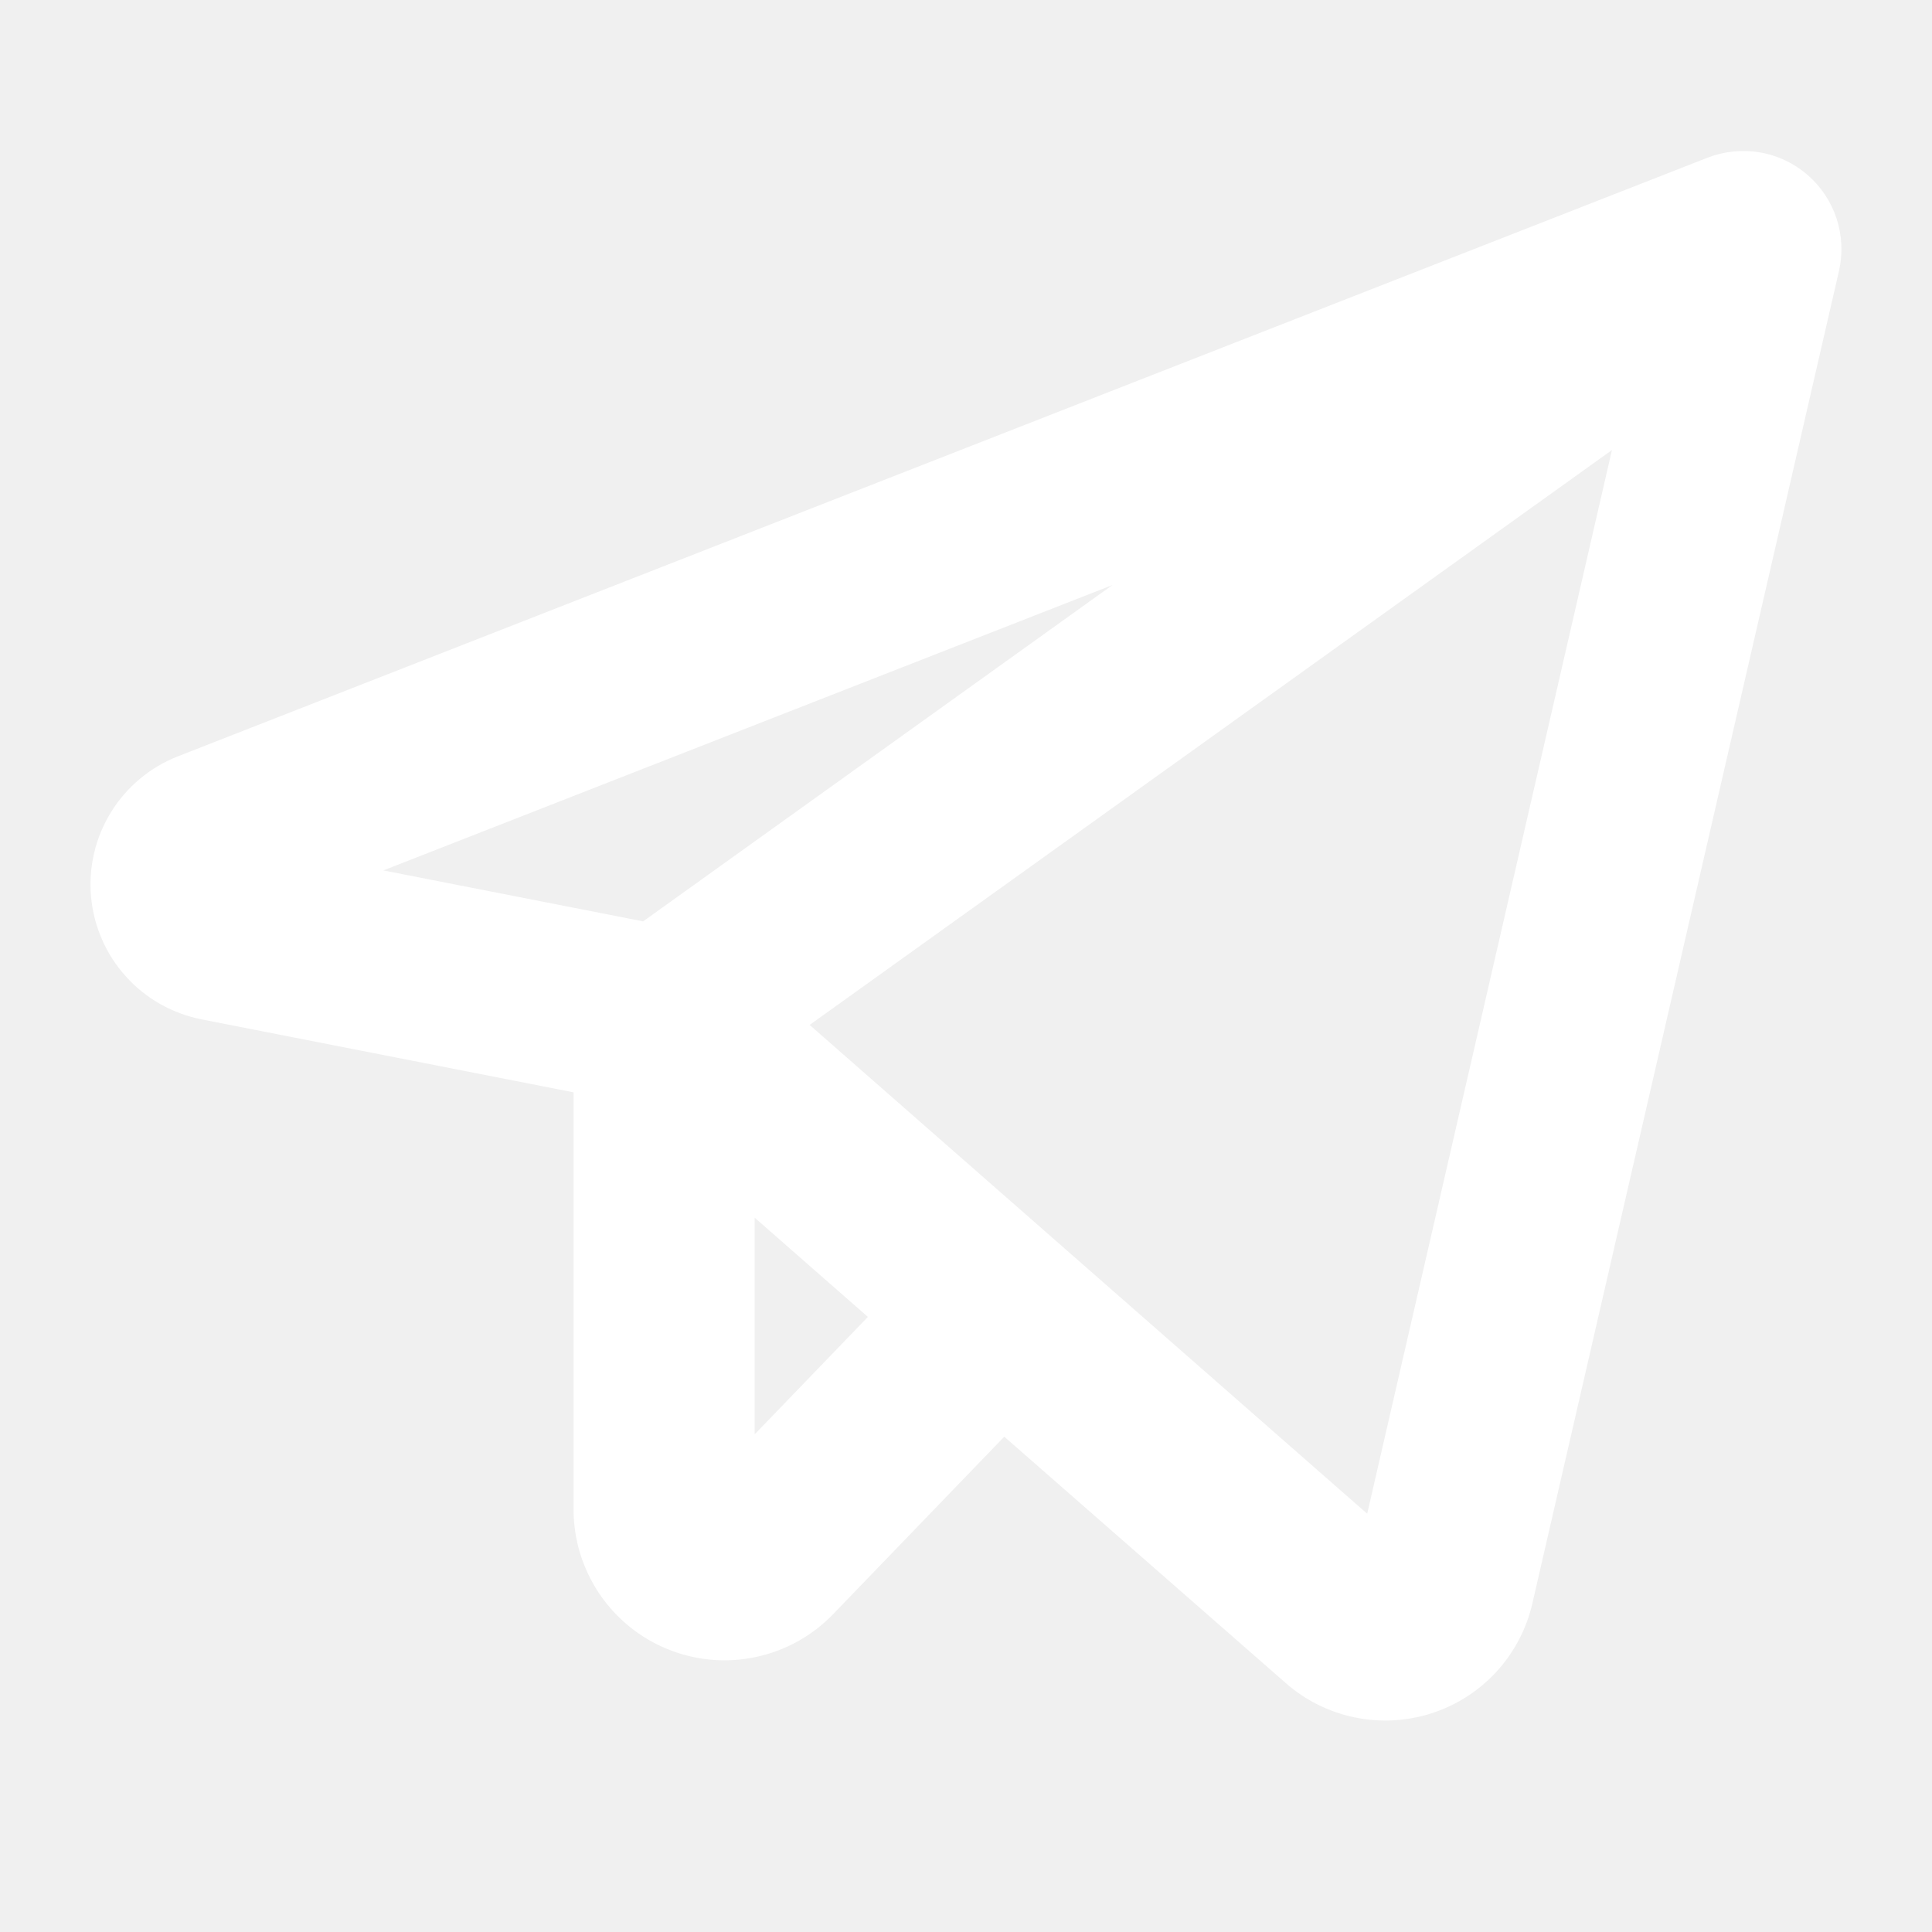
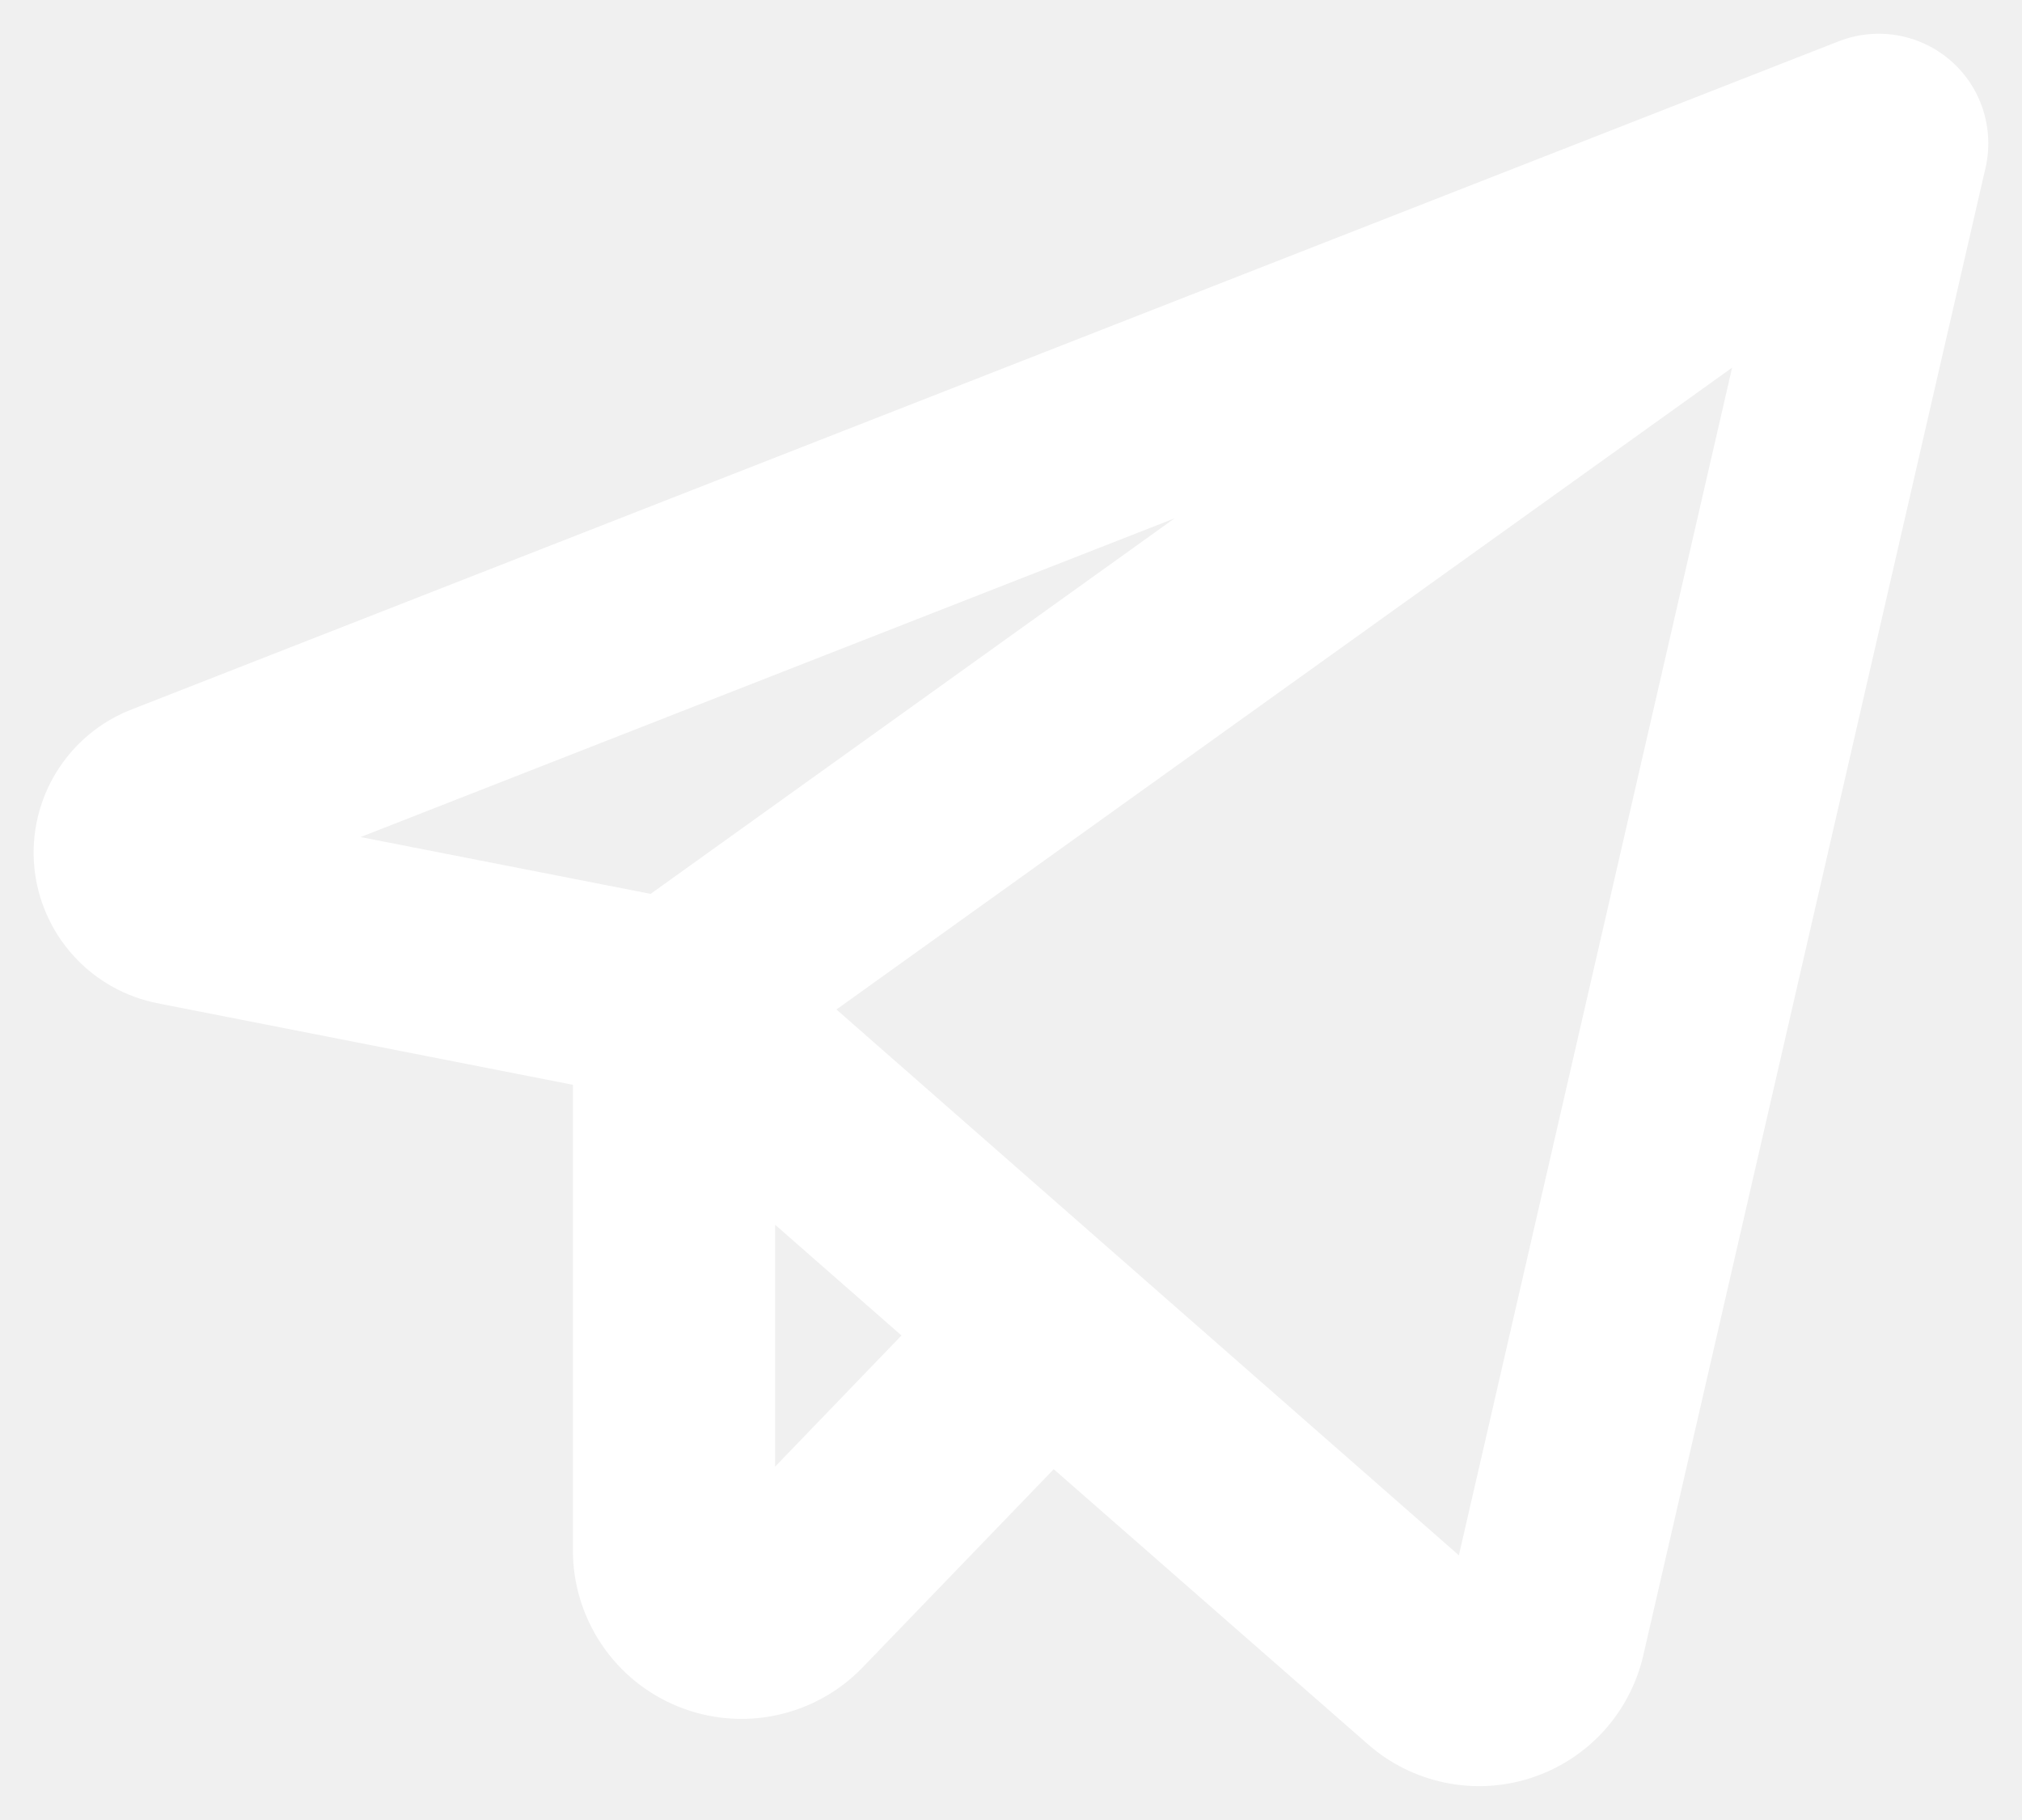
- <svg xmlns="http://www.w3.org/2000/svg" width="32" height="32" viewBox="0 0 32 32" fill="none">
-   <path d="M29.936 2.895C29.712 2.702 29.44 2.573 29.149 2.524C28.857 2.474 28.558 2.505 28.282 2.612L2.95 12.526C2.49 12.705 2.101 13.029 1.841 13.448C1.581 13.867 1.464 14.36 1.508 14.851C1.552 15.343 1.754 15.807 2.085 16.173C2.415 16.54 2.856 16.789 3.34 16.884L9.5 18.092V25C9.5 25.498 9.649 25.985 9.928 26.398C10.207 26.811 10.602 27.132 11.065 27.318C11.527 27.505 12.034 27.549 12.521 27.445C13.009 27.341 13.454 27.094 13.8 26.735L16.634 23.796L21.294 27.875C21.619 28.161 22.012 28.357 22.436 28.445C22.86 28.533 23.3 28.51 23.712 28.377C24.124 28.244 24.494 28.007 24.787 27.688C25.079 27.369 25.284 26.979 25.381 26.557L30.459 4.489C30.525 4.201 30.511 3.9 30.419 3.619C30.327 3.338 30.16 3.088 29.936 2.895ZM18.426 9.69L10.652 15.261L6.349 14.417L18.426 9.69ZM12.5 23.757V20.169L14.375 21.812L12.5 23.757ZM22.645 25.072L13.41 16.976L26.699 7.454L22.645 25.072Z" fill="white" />
+ <svg xmlns="http://www.w3.org/2000/svg" width="30" height="27" viewBox="0 0 30 27" fill="none">
+   <path d="M28.936 0.895C28.712 0.702 28.44 0.574 28.149 0.524C27.857 0.474 27.558 0.505 27.282 0.612L1.95 10.526C1.49 10.705 1.101 11.029 0.841 11.448C0.581 11.868 0.464 12.36 0.508 12.851C0.552 13.343 0.755 13.807 1.085 14.173C1.415 14.54 1.856 14.789 2.34 14.884L8.5 16.093V23C8.5 23.498 8.649 23.985 8.928 24.398C9.207 24.812 9.602 25.132 10.065 25.318C10.527 25.505 11.034 25.549 11.521 25.445C12.009 25.341 12.454 25.094 12.8 24.735L15.634 21.796L20.294 25.875C20.619 26.161 21.012 26.357 21.436 26.445C21.86 26.534 22.3 26.51 22.712 26.377C23.124 26.244 23.494 26.007 23.787 25.688C24.079 25.369 24.284 24.979 24.381 24.558L29.459 2.489C29.525 2.201 29.511 1.9 29.419 1.619C29.327 1.338 29.16 1.088 28.936 0.895ZM17.426 7.69L9.653 13.261L5.349 12.418L17.426 7.69ZM11.5 21.758V18.169L13.375 19.812L11.5 21.758ZM21.645 23.073L12.41 14.976L25.699 5.454L21.645 23.073Z" fill="white" />
</svg>
